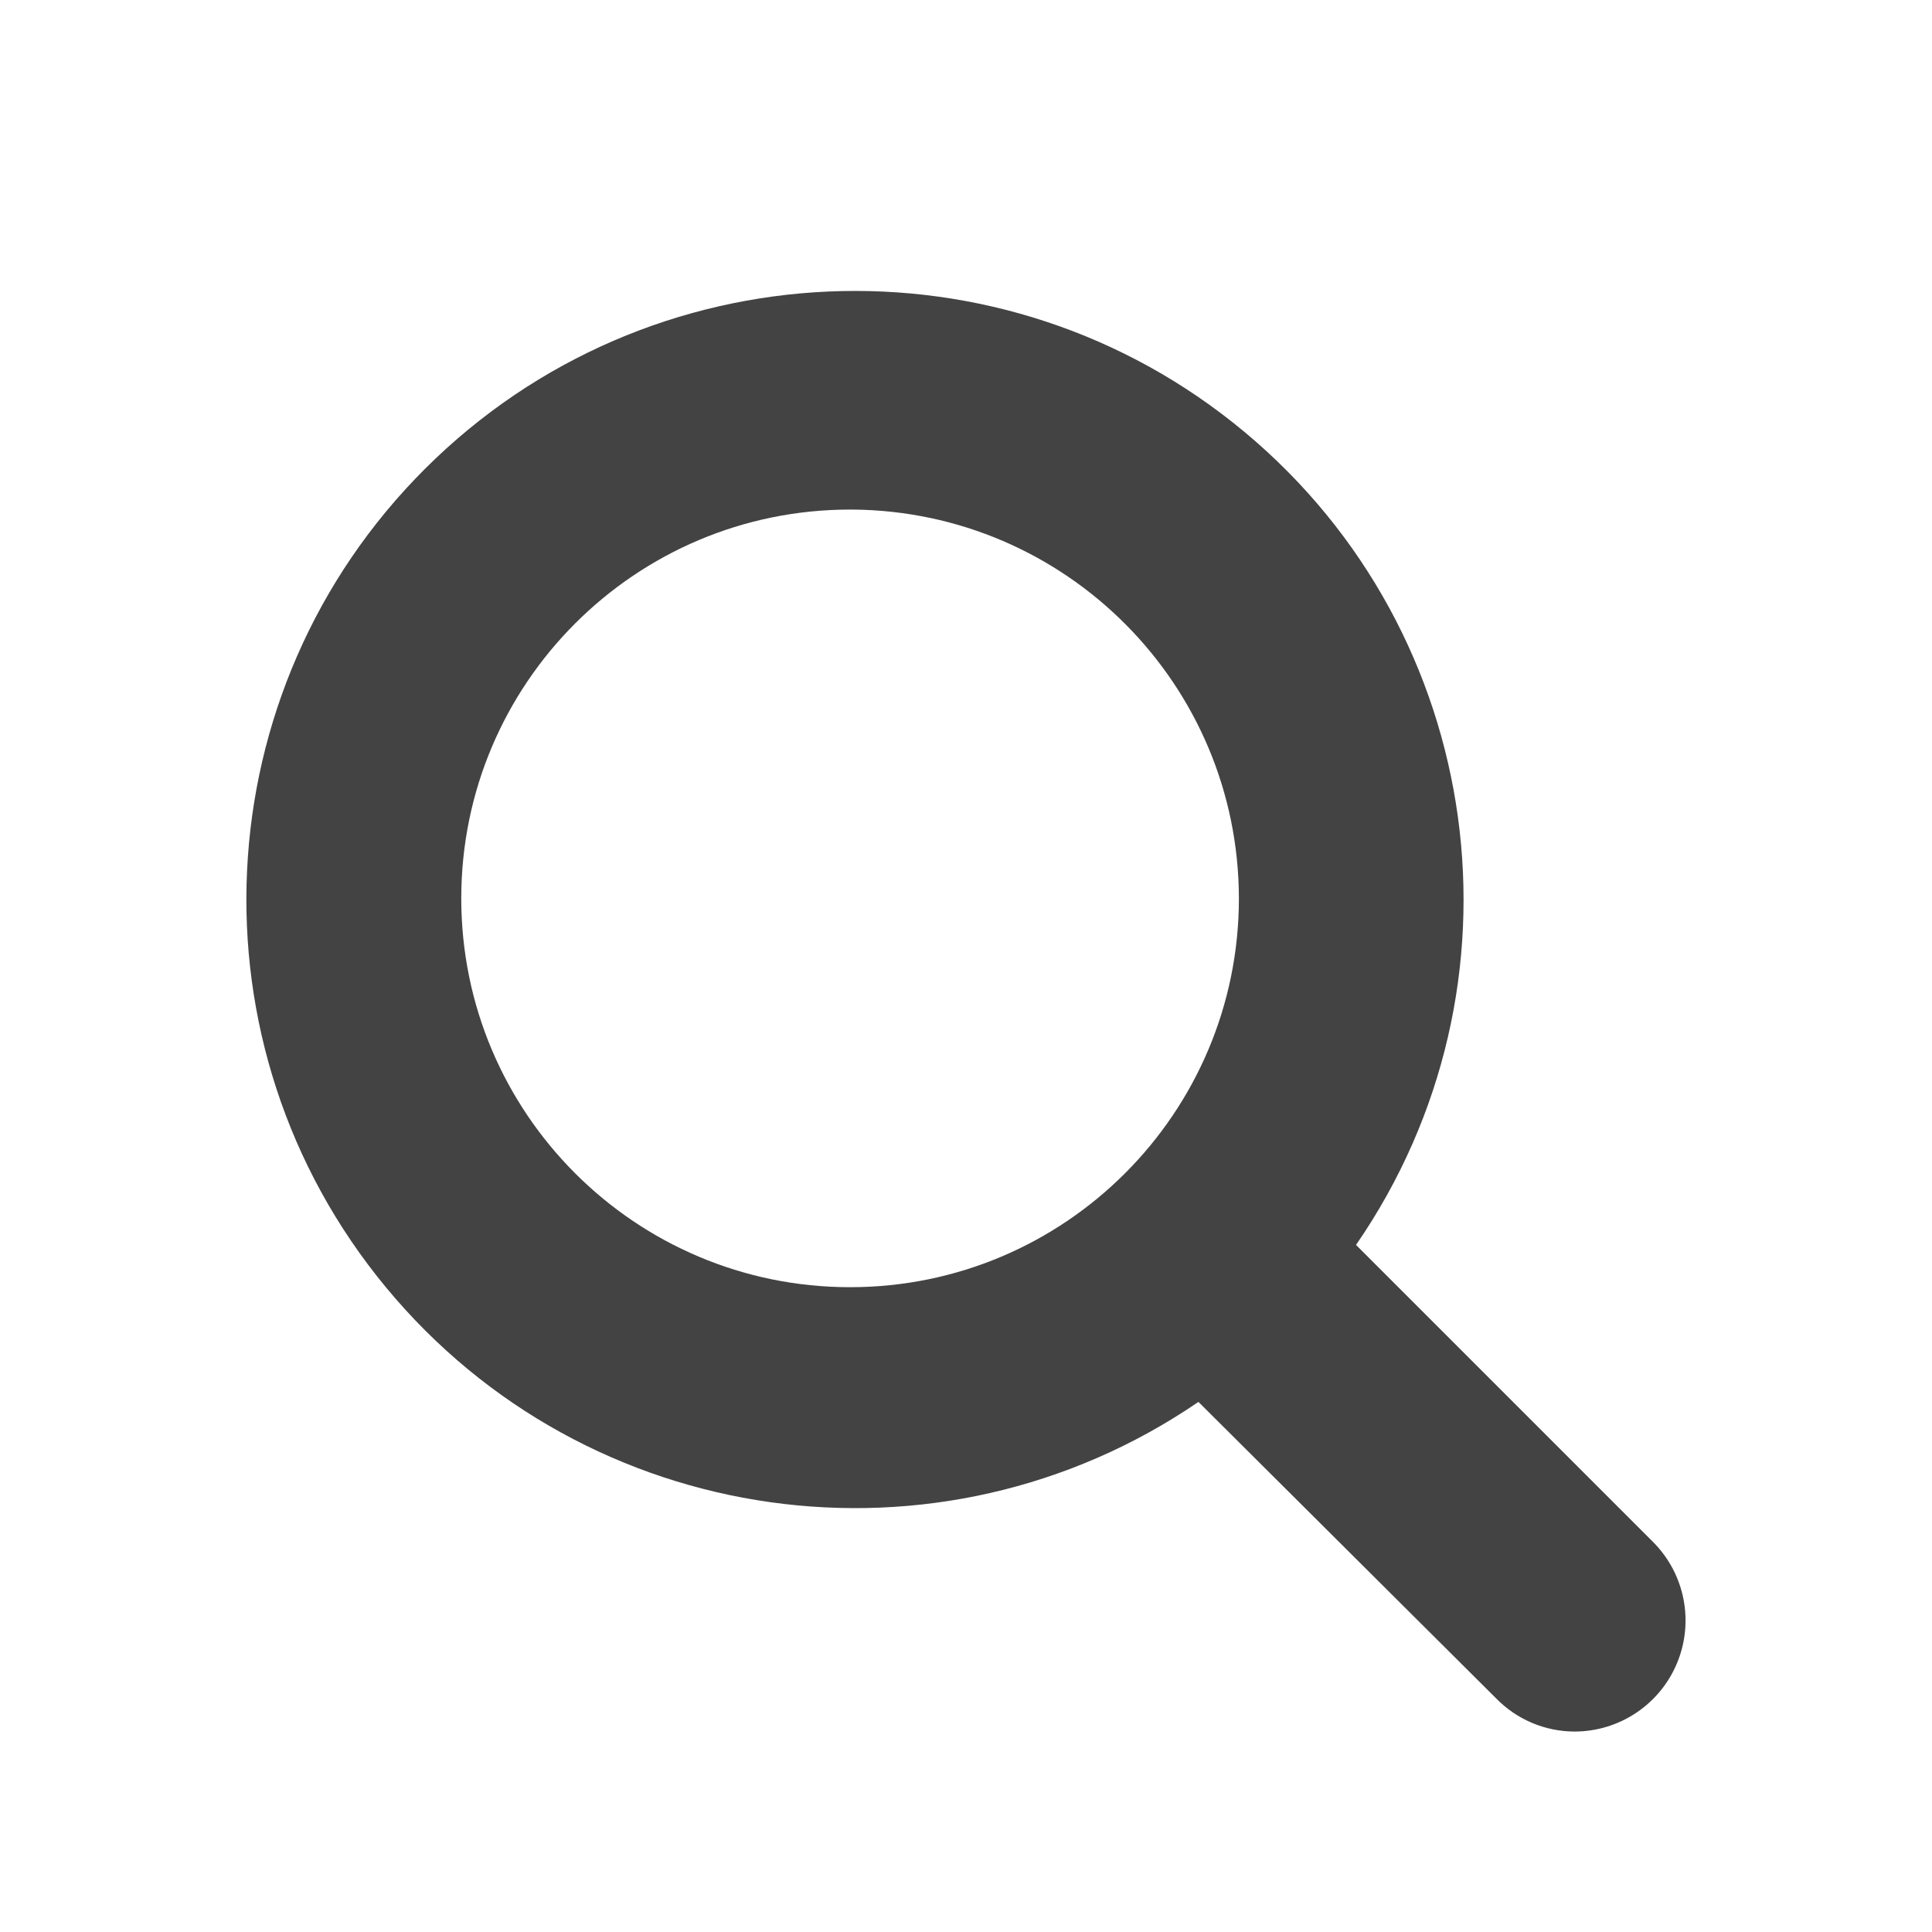
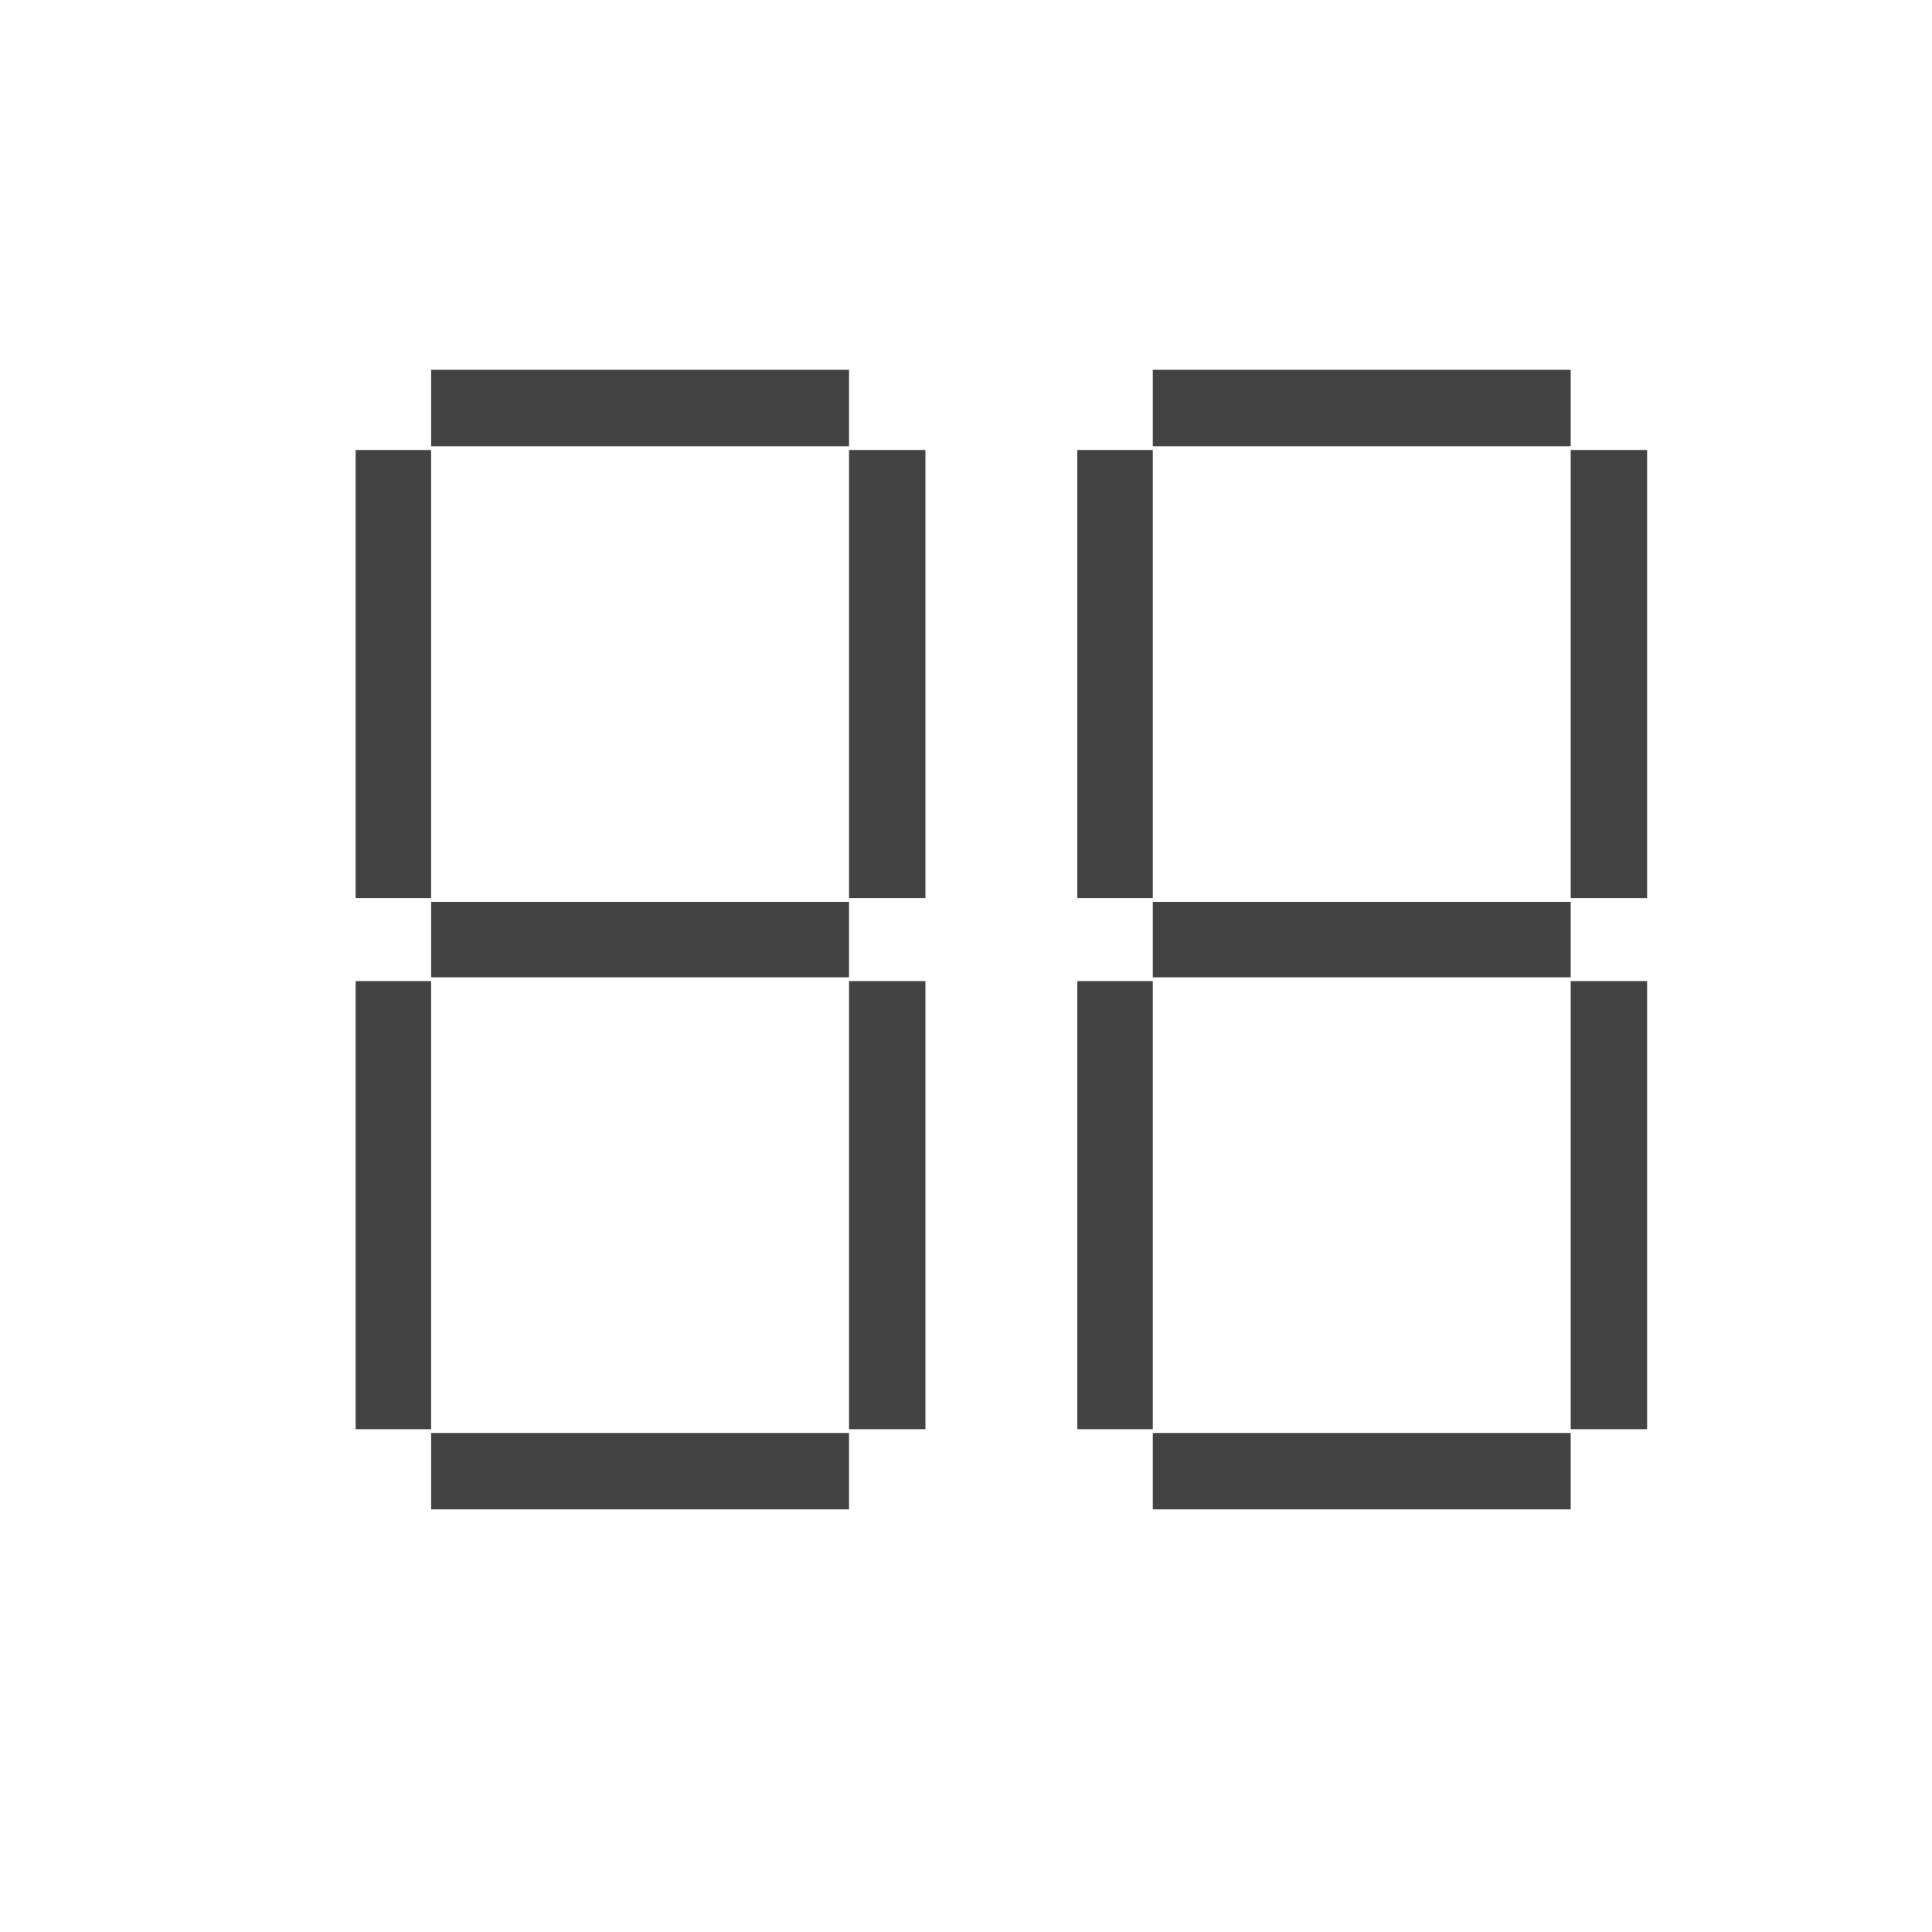
<svg xmlns="http://www.w3.org/2000/svg" id="Calque_1" data-name="Calque 1" viewBox="0 0 32 32">
-   <path d="M26.08,28.68a1.82,1.82,0,0,1-1.3-.55l-4.93-4.91a10.08,10.08,0,1,1,2.61-2.6l4.93,4.93a1.84,1.84,0,0,1-1.31,3.13Zm-12-20.24a6.44,6.44,0,1,0,6.44,6.44A6.45,6.45,0,0,0,14.12,8.44Z" style="fill:#434343" />
+   <text transform="translate(4 25)" style="font-size:25.758px;fill:#434343;font-family:FontAwesome, FontAwesome"></text>
</svg>
